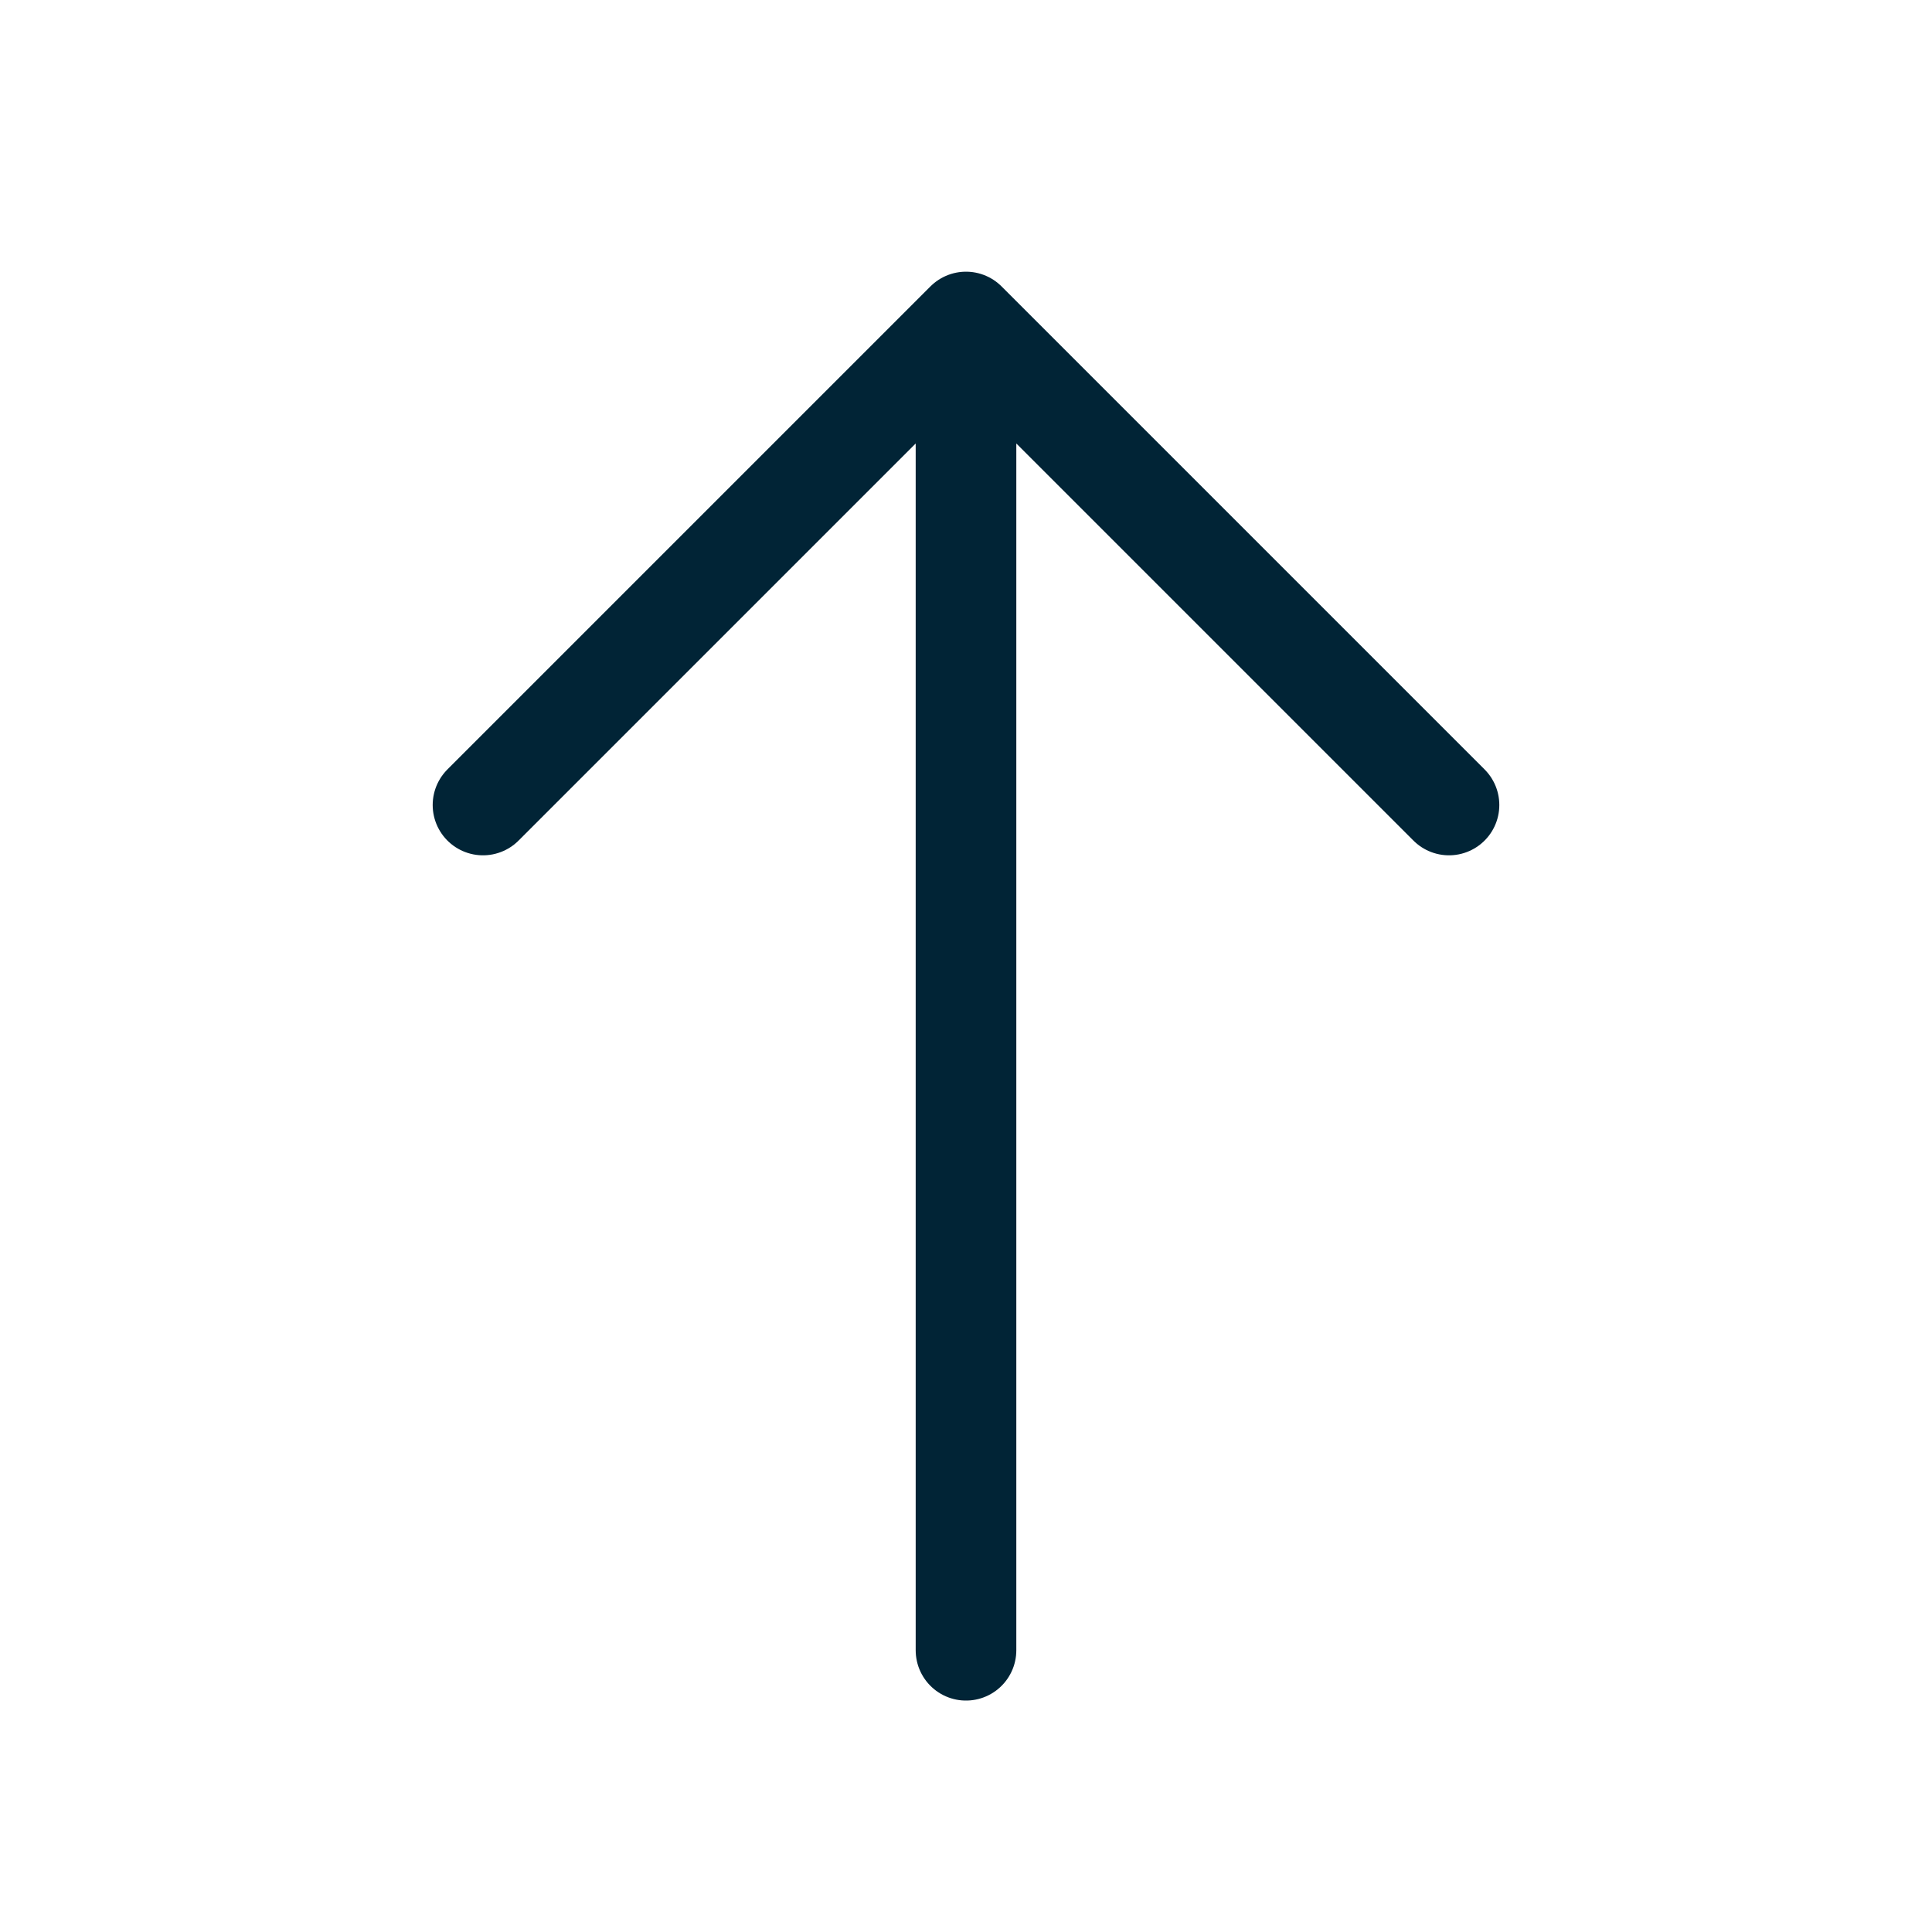
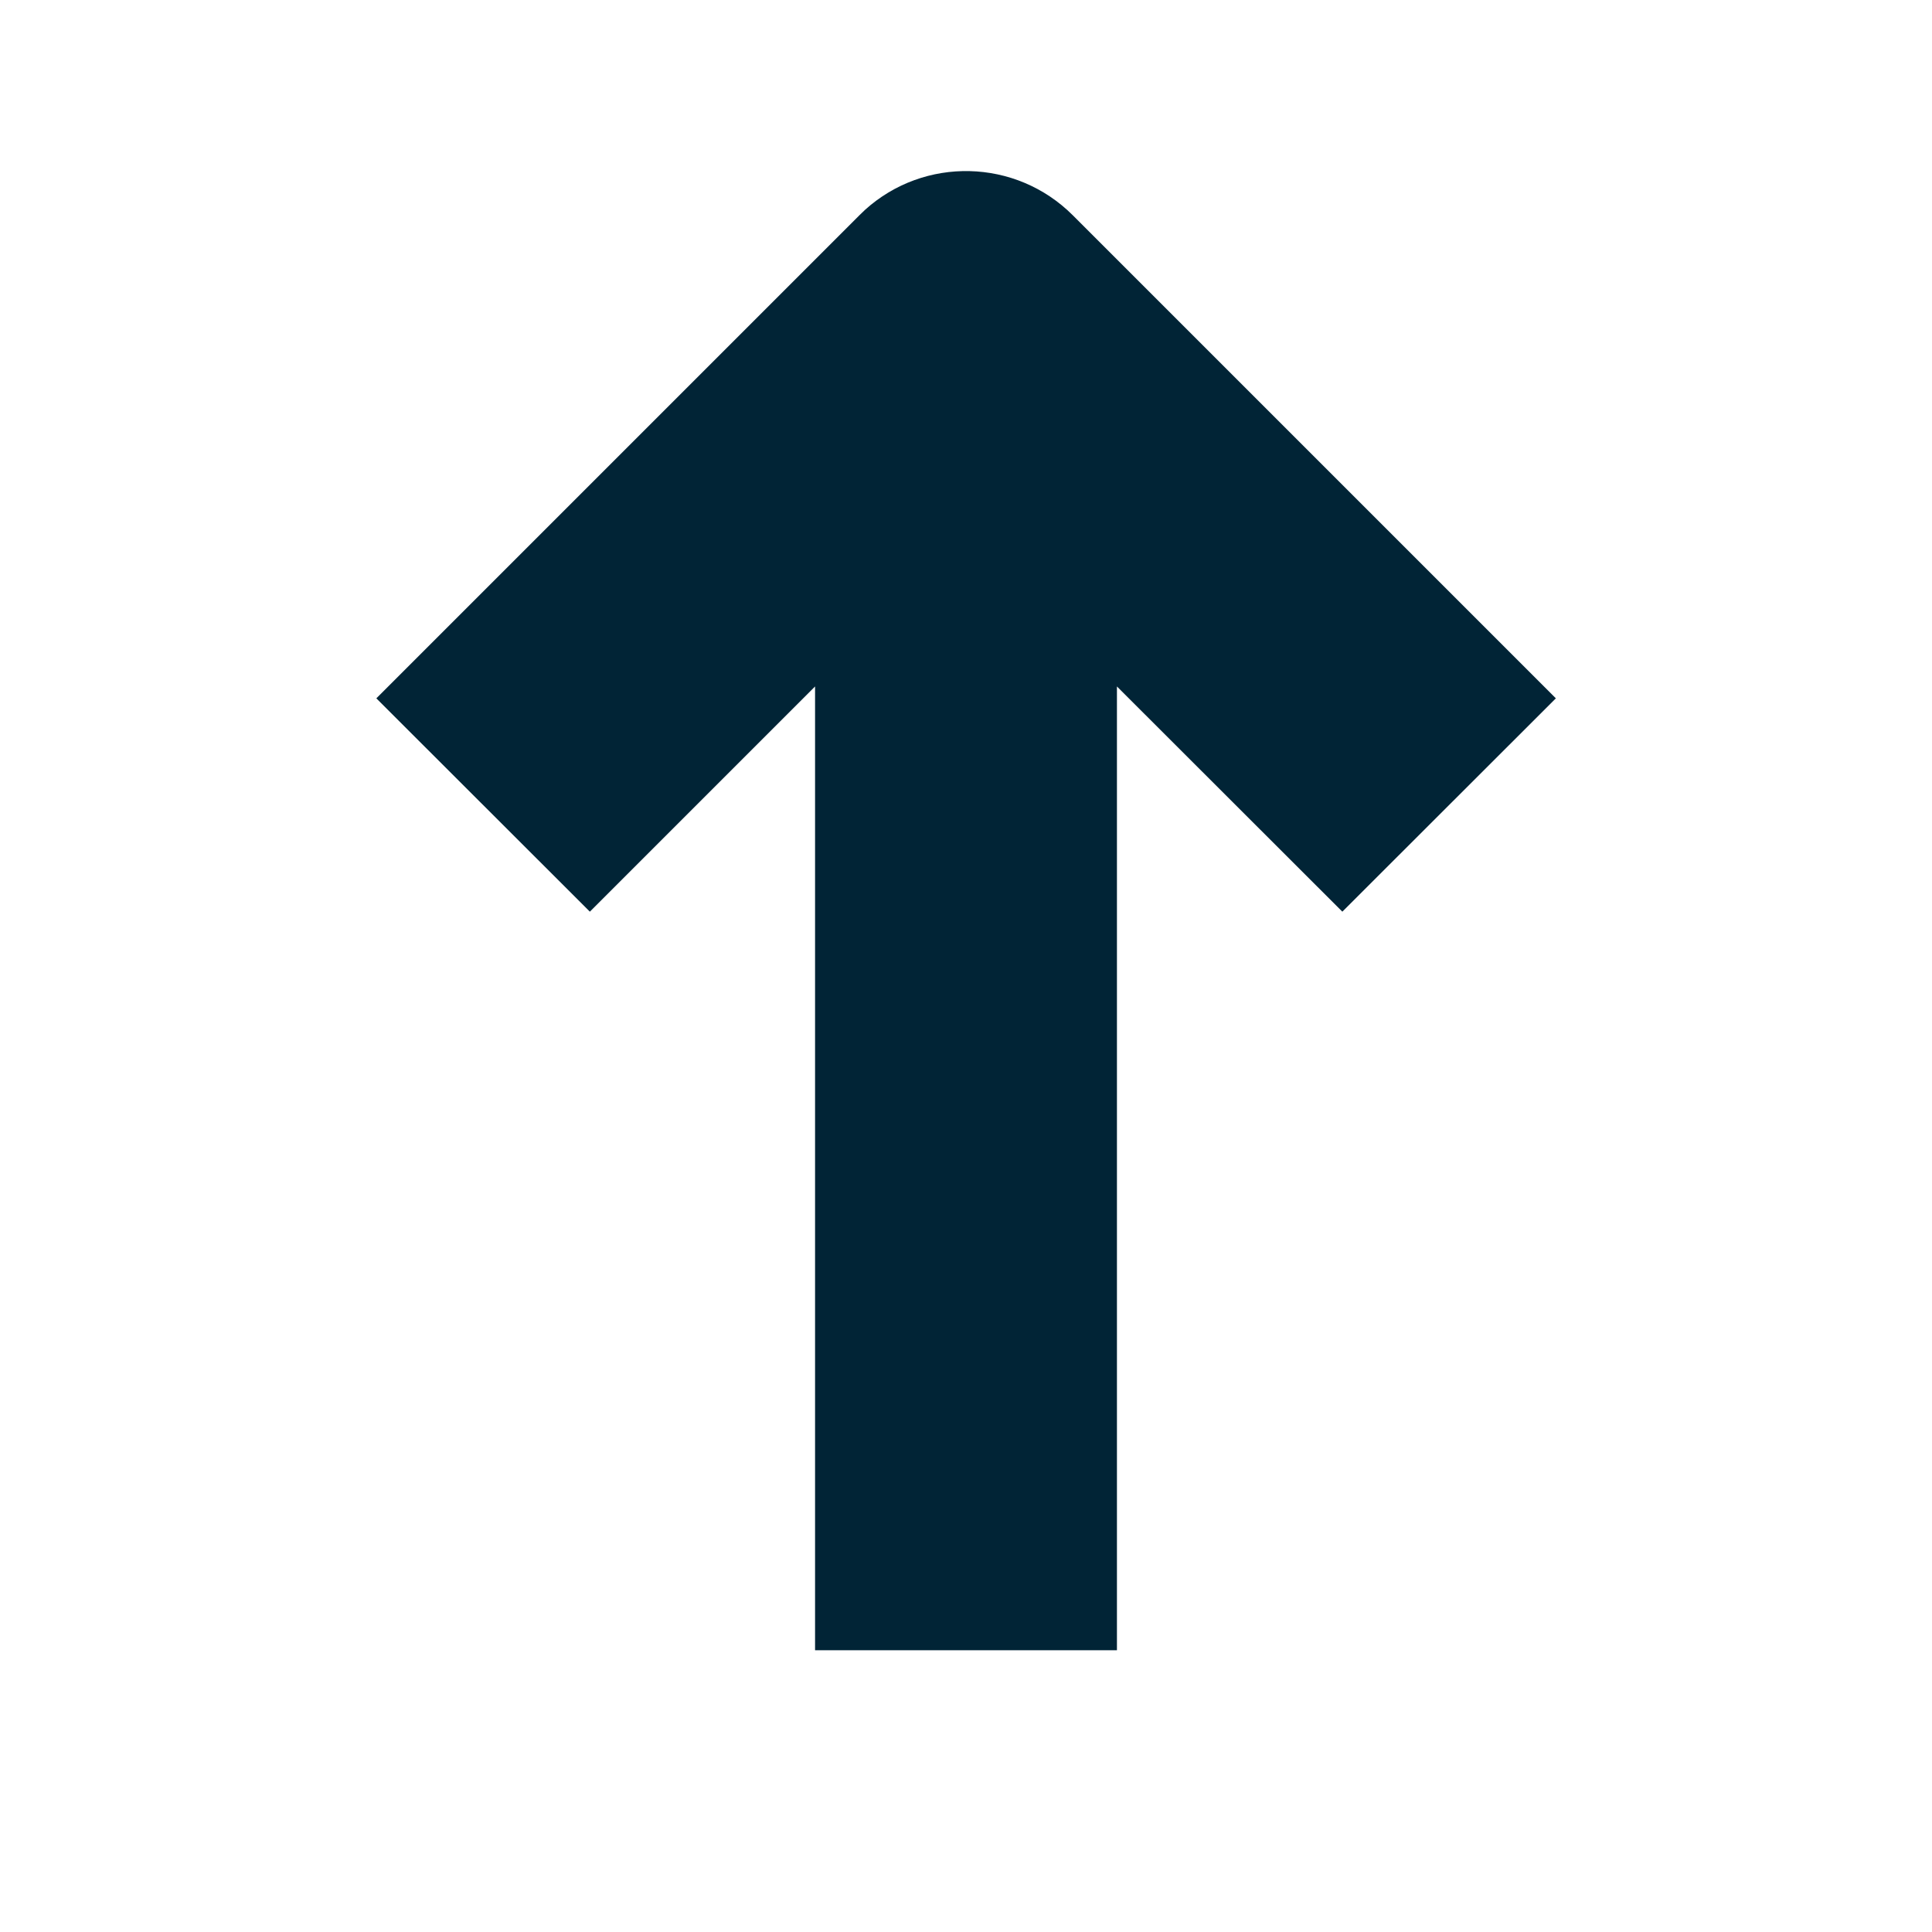
- <svg xmlns="http://www.w3.org/2000/svg" viewBox="0 0 48 48" width="48" height="48" fill="none" stroke="#012436" stroke-width="2.5" stroke-linecap="round" stroke-linejoin="round">
-   <path d="M24 41V8M12 20L24 8l12 12" />
+ <svg xmlns="http://www.w3.org/2000/svg" viewBox="0 0 96 96" width="96" height="96">
+   <path transform="translate(18.70 8.50)" fill="#012436" d="M 24.28 1.93 C 27.22 -0.73 31.77 -0.64 34.61 2.2 L 58.61 26.2 L 48 36.8 L 36.8 25.61 L 36.8 73.5 L 21.8 73.5 L 21.8 25.61 L 10.61 36.8 L 0 26.2 L 24 2.2 L 24.28 1.93 Z" />
</svg>
